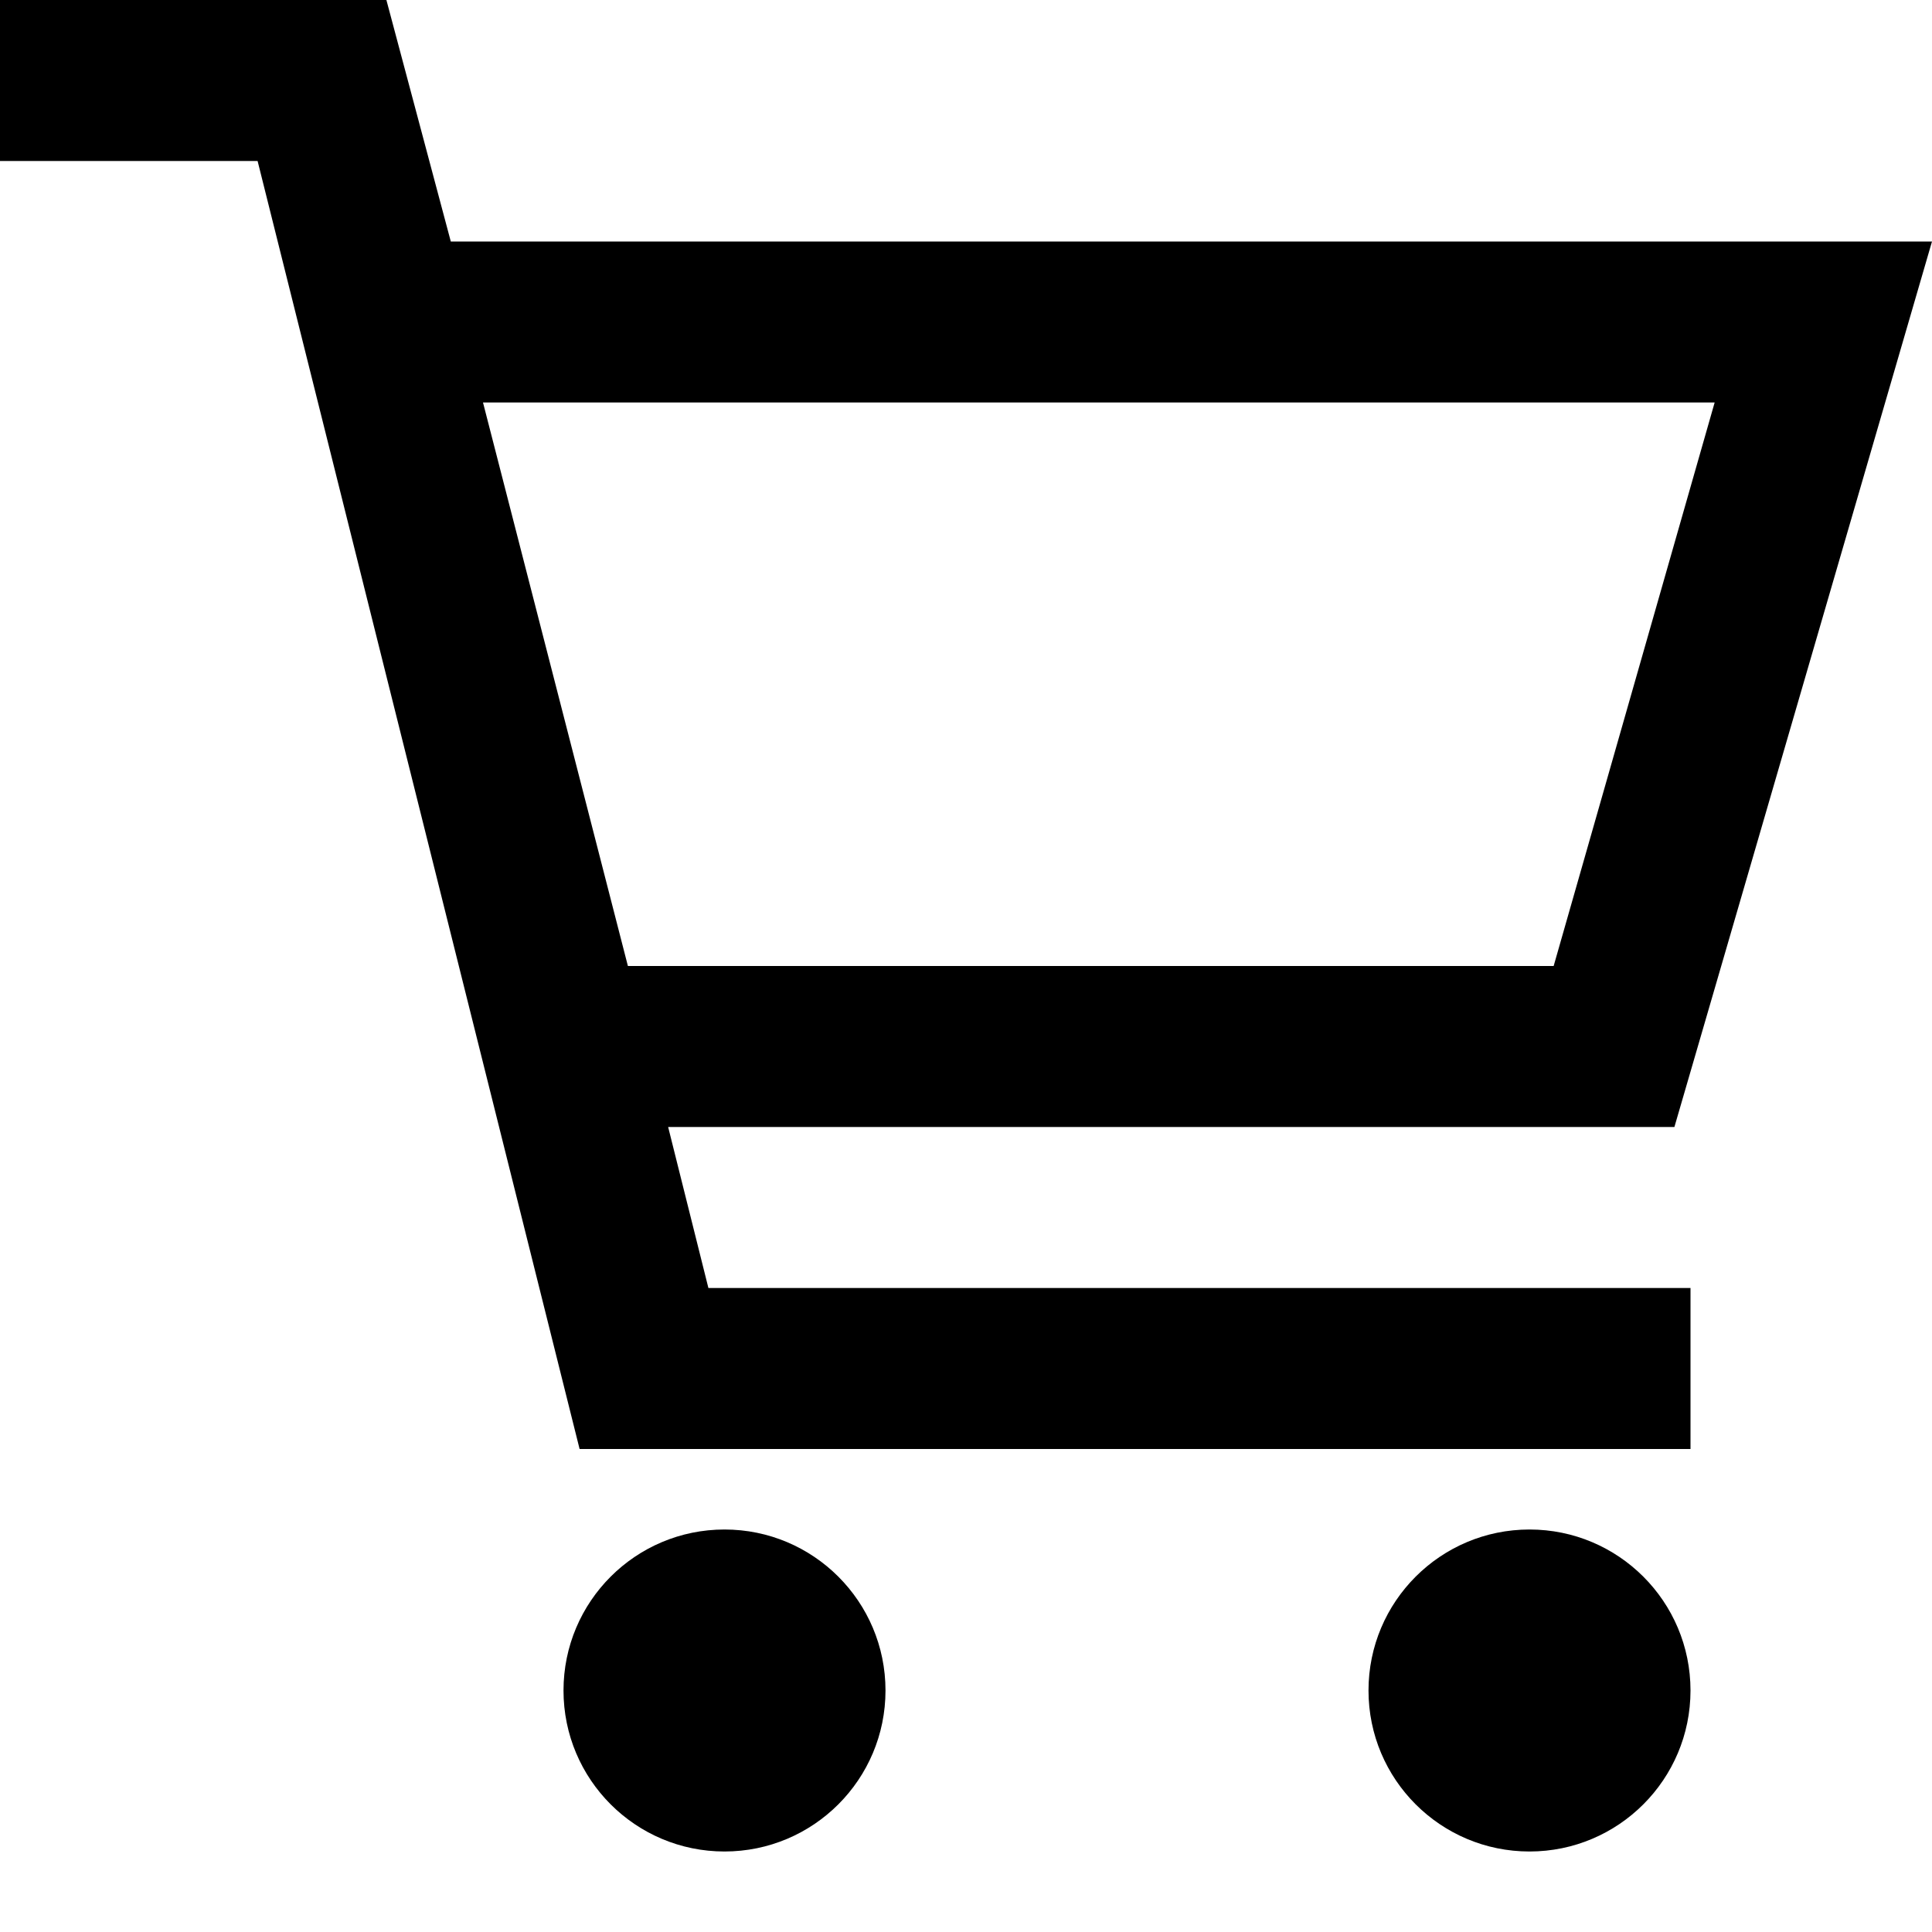
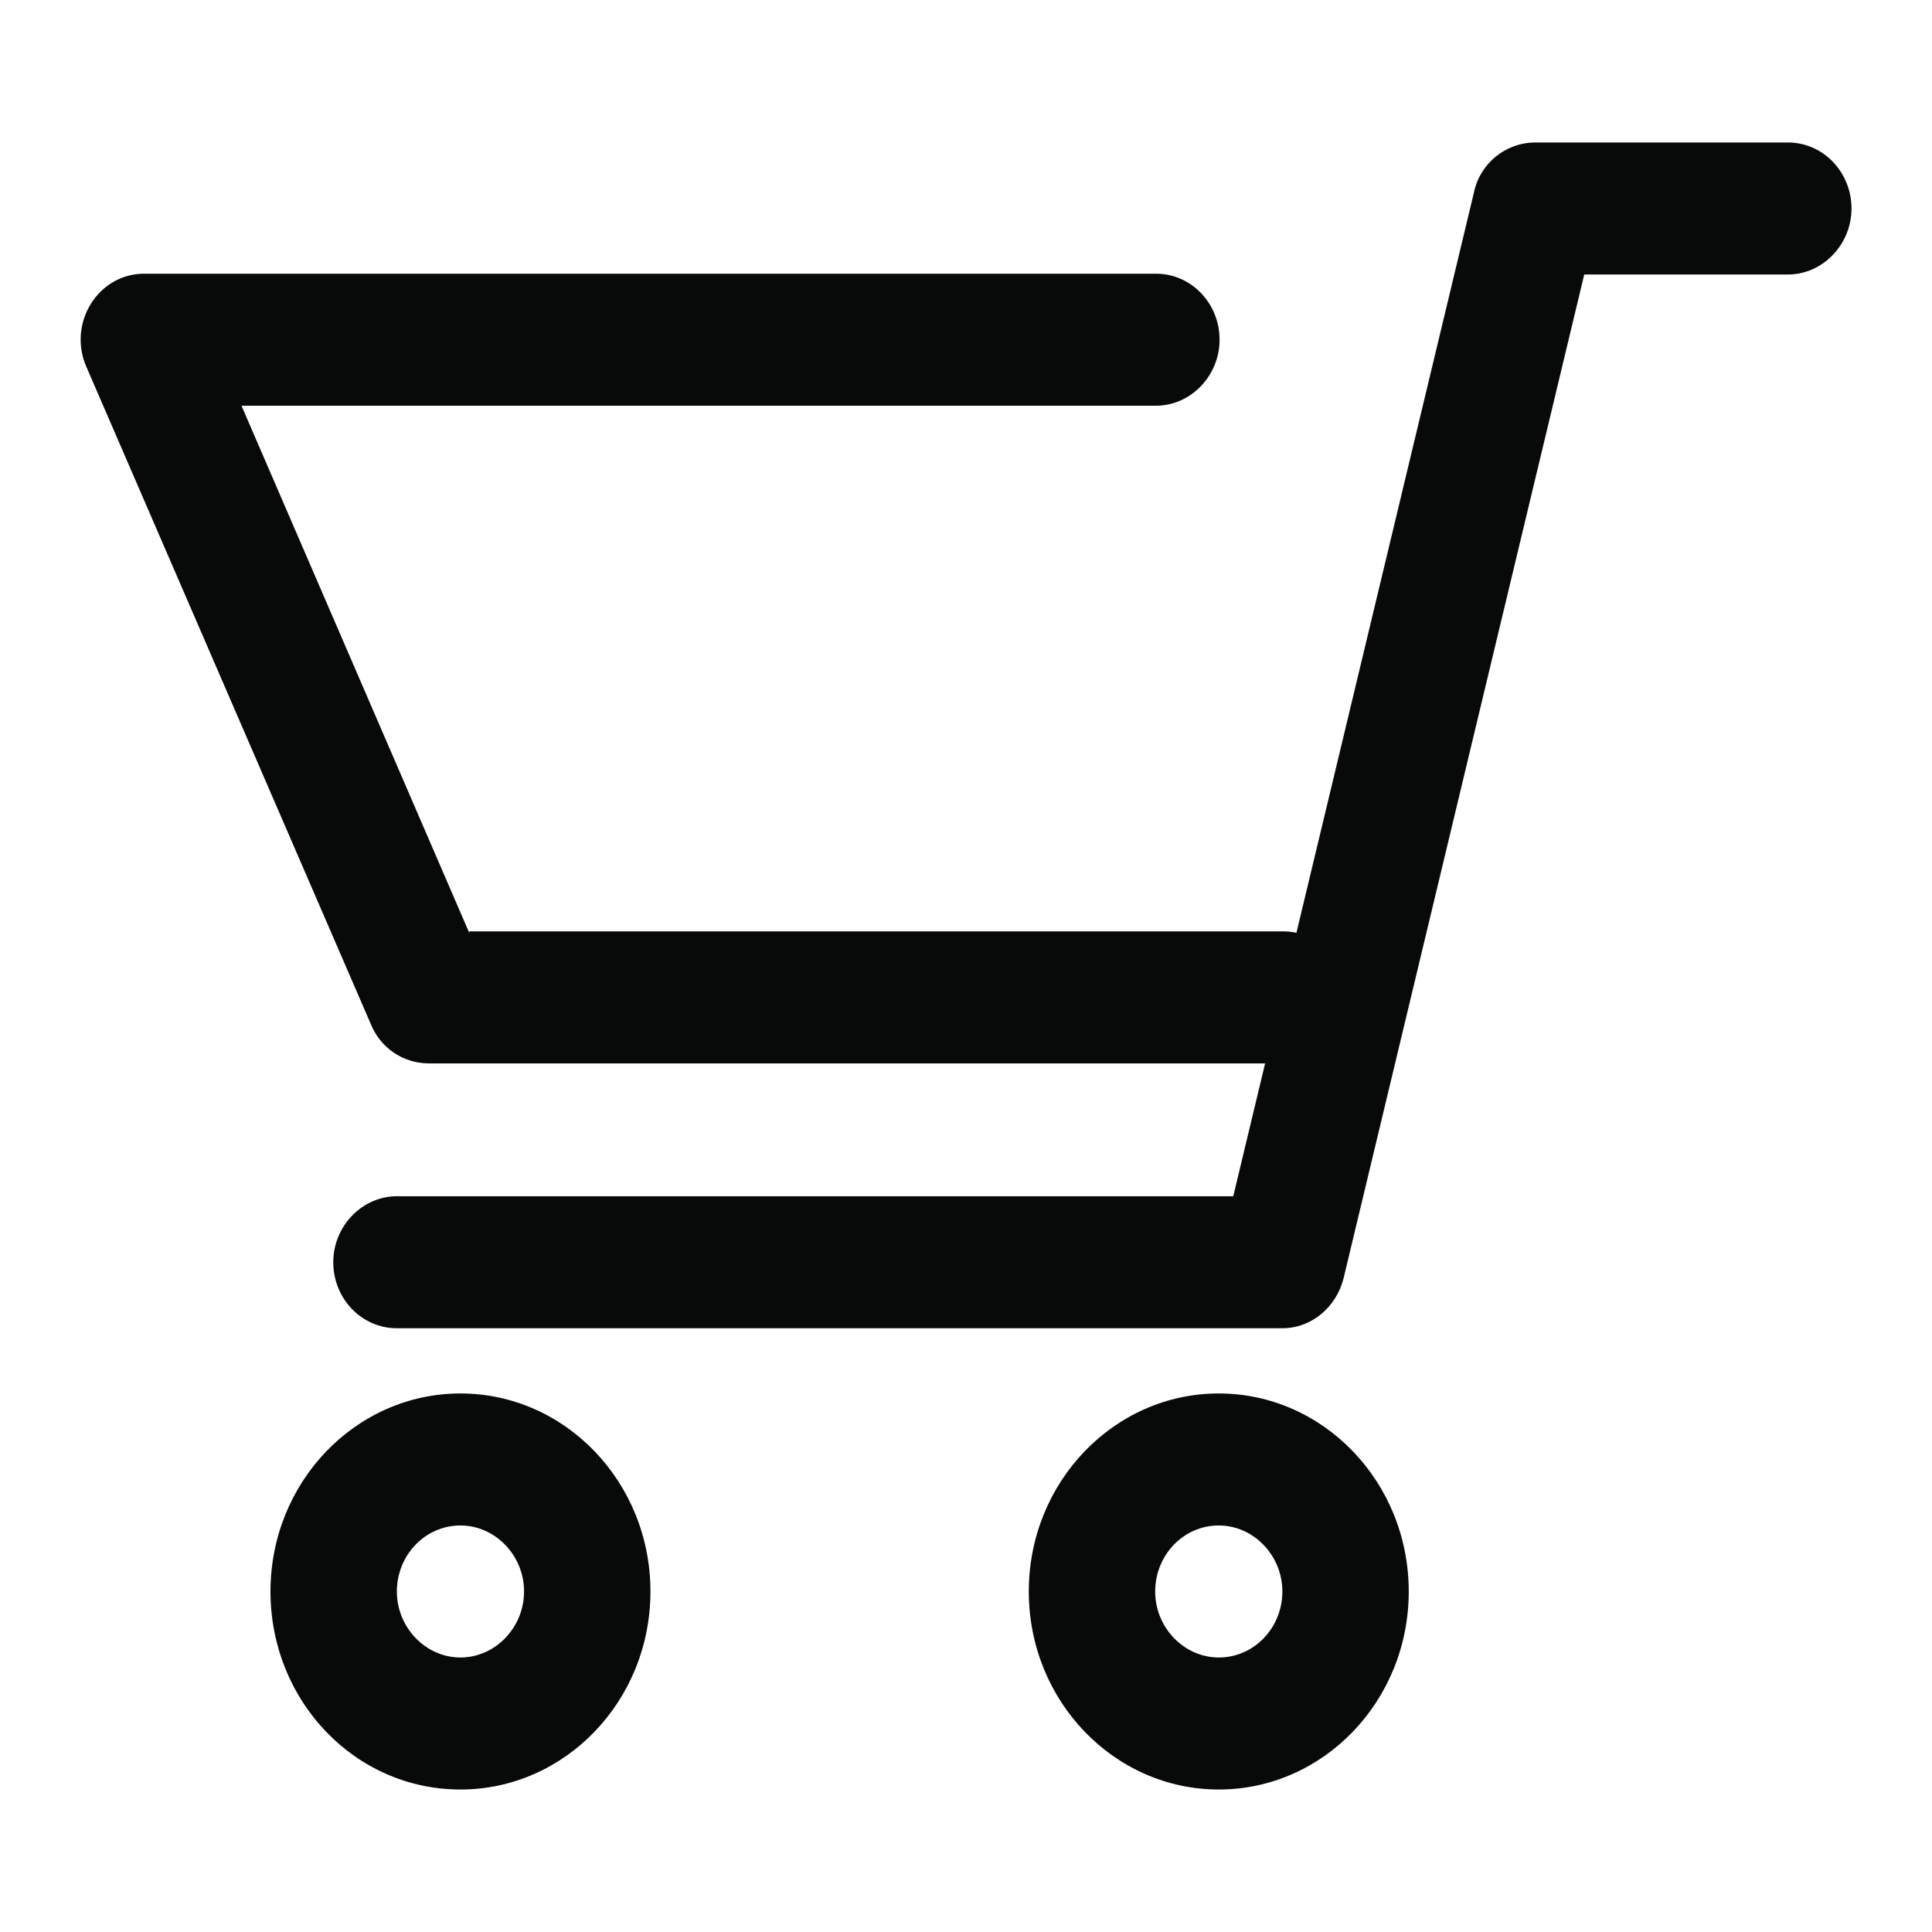
- <svg xmlns="http://www.w3.org/2000/svg" fill="#000000" height="25px" width="25px" version="1.1" id="XMLID_269_" viewBox="0 0 24 24" xml:space="preserve">
-   <g id="shop-cart">
-     <g>
-       <circle cx="9" cy="21" r="2" />
-     </g>
-     <g>
-       <circle cx="19" cy="21" r="2" />
-     </g>
-     <g>
-       <path d="M21,18H7.2l-4-16H0V0h4.8l0.8,3H24l-3.2,11H8.3l0.5,2H21V18z M7.8,12h11.5l2-7H6L7.8,12z" />
-     </g>
-   </g>
+ <svg xmlns="http://www.w3.org/2000/svg" xml:space="preserve" id="Layer_1" x="0" y="0" version="1.1" viewBox="0 0 24 24">
+   <style>.st0{fill:#080909}</style>
+   <path d="M15.14 20.59c-.43 0-.79-.37-.79-.82s.35-.82.79-.82c.43 0 .79.37.79.82s-.35.82-.79.82m0 1.64c1.3 0 2.36-1.1 2.36-2.46s-1.06-2.46-2.36-2.46-2.36 1.1-2.36 2.46 1.06 2.46 2.36 2.46m-9.42-1.64c-.43 0-.79-.37-.79-.82s.35-.82.79-.82c.43 0 .79.37.79.82s-.36.82-.79.82m0 1.64c1.3 0 2.36-1.1 2.36-2.46s-1.06-2.46-2.36-2.46-2.36 1.1-2.36 2.46 1.05 2.46 2.36 2.46m9.6-7.37H4.93c-.43 0-.79.37-.79.82s.35.82.79.82h11c.36 0 .67-.26.76-.62l2.99-12.47h2.53c.43 0 .79-.37.79-.82s-.35-.82-.79-.82h-3.14a.78.78 0 0 0-.76.62z" class="st0" />
+   <path d="M5.83 11.59 3 5.04h11.36c.43 0 .79-.37.79-.82s-.35-.82-.79-.82H1.79c-.57 0-.95.61-.72 1.15l3.54 8.18c.12.29.4.48.72.48h10.61c.43 0 .79-.37.79-.82s-.35-.82-.79-.82H5.83z" class="st0" />
</svg>
